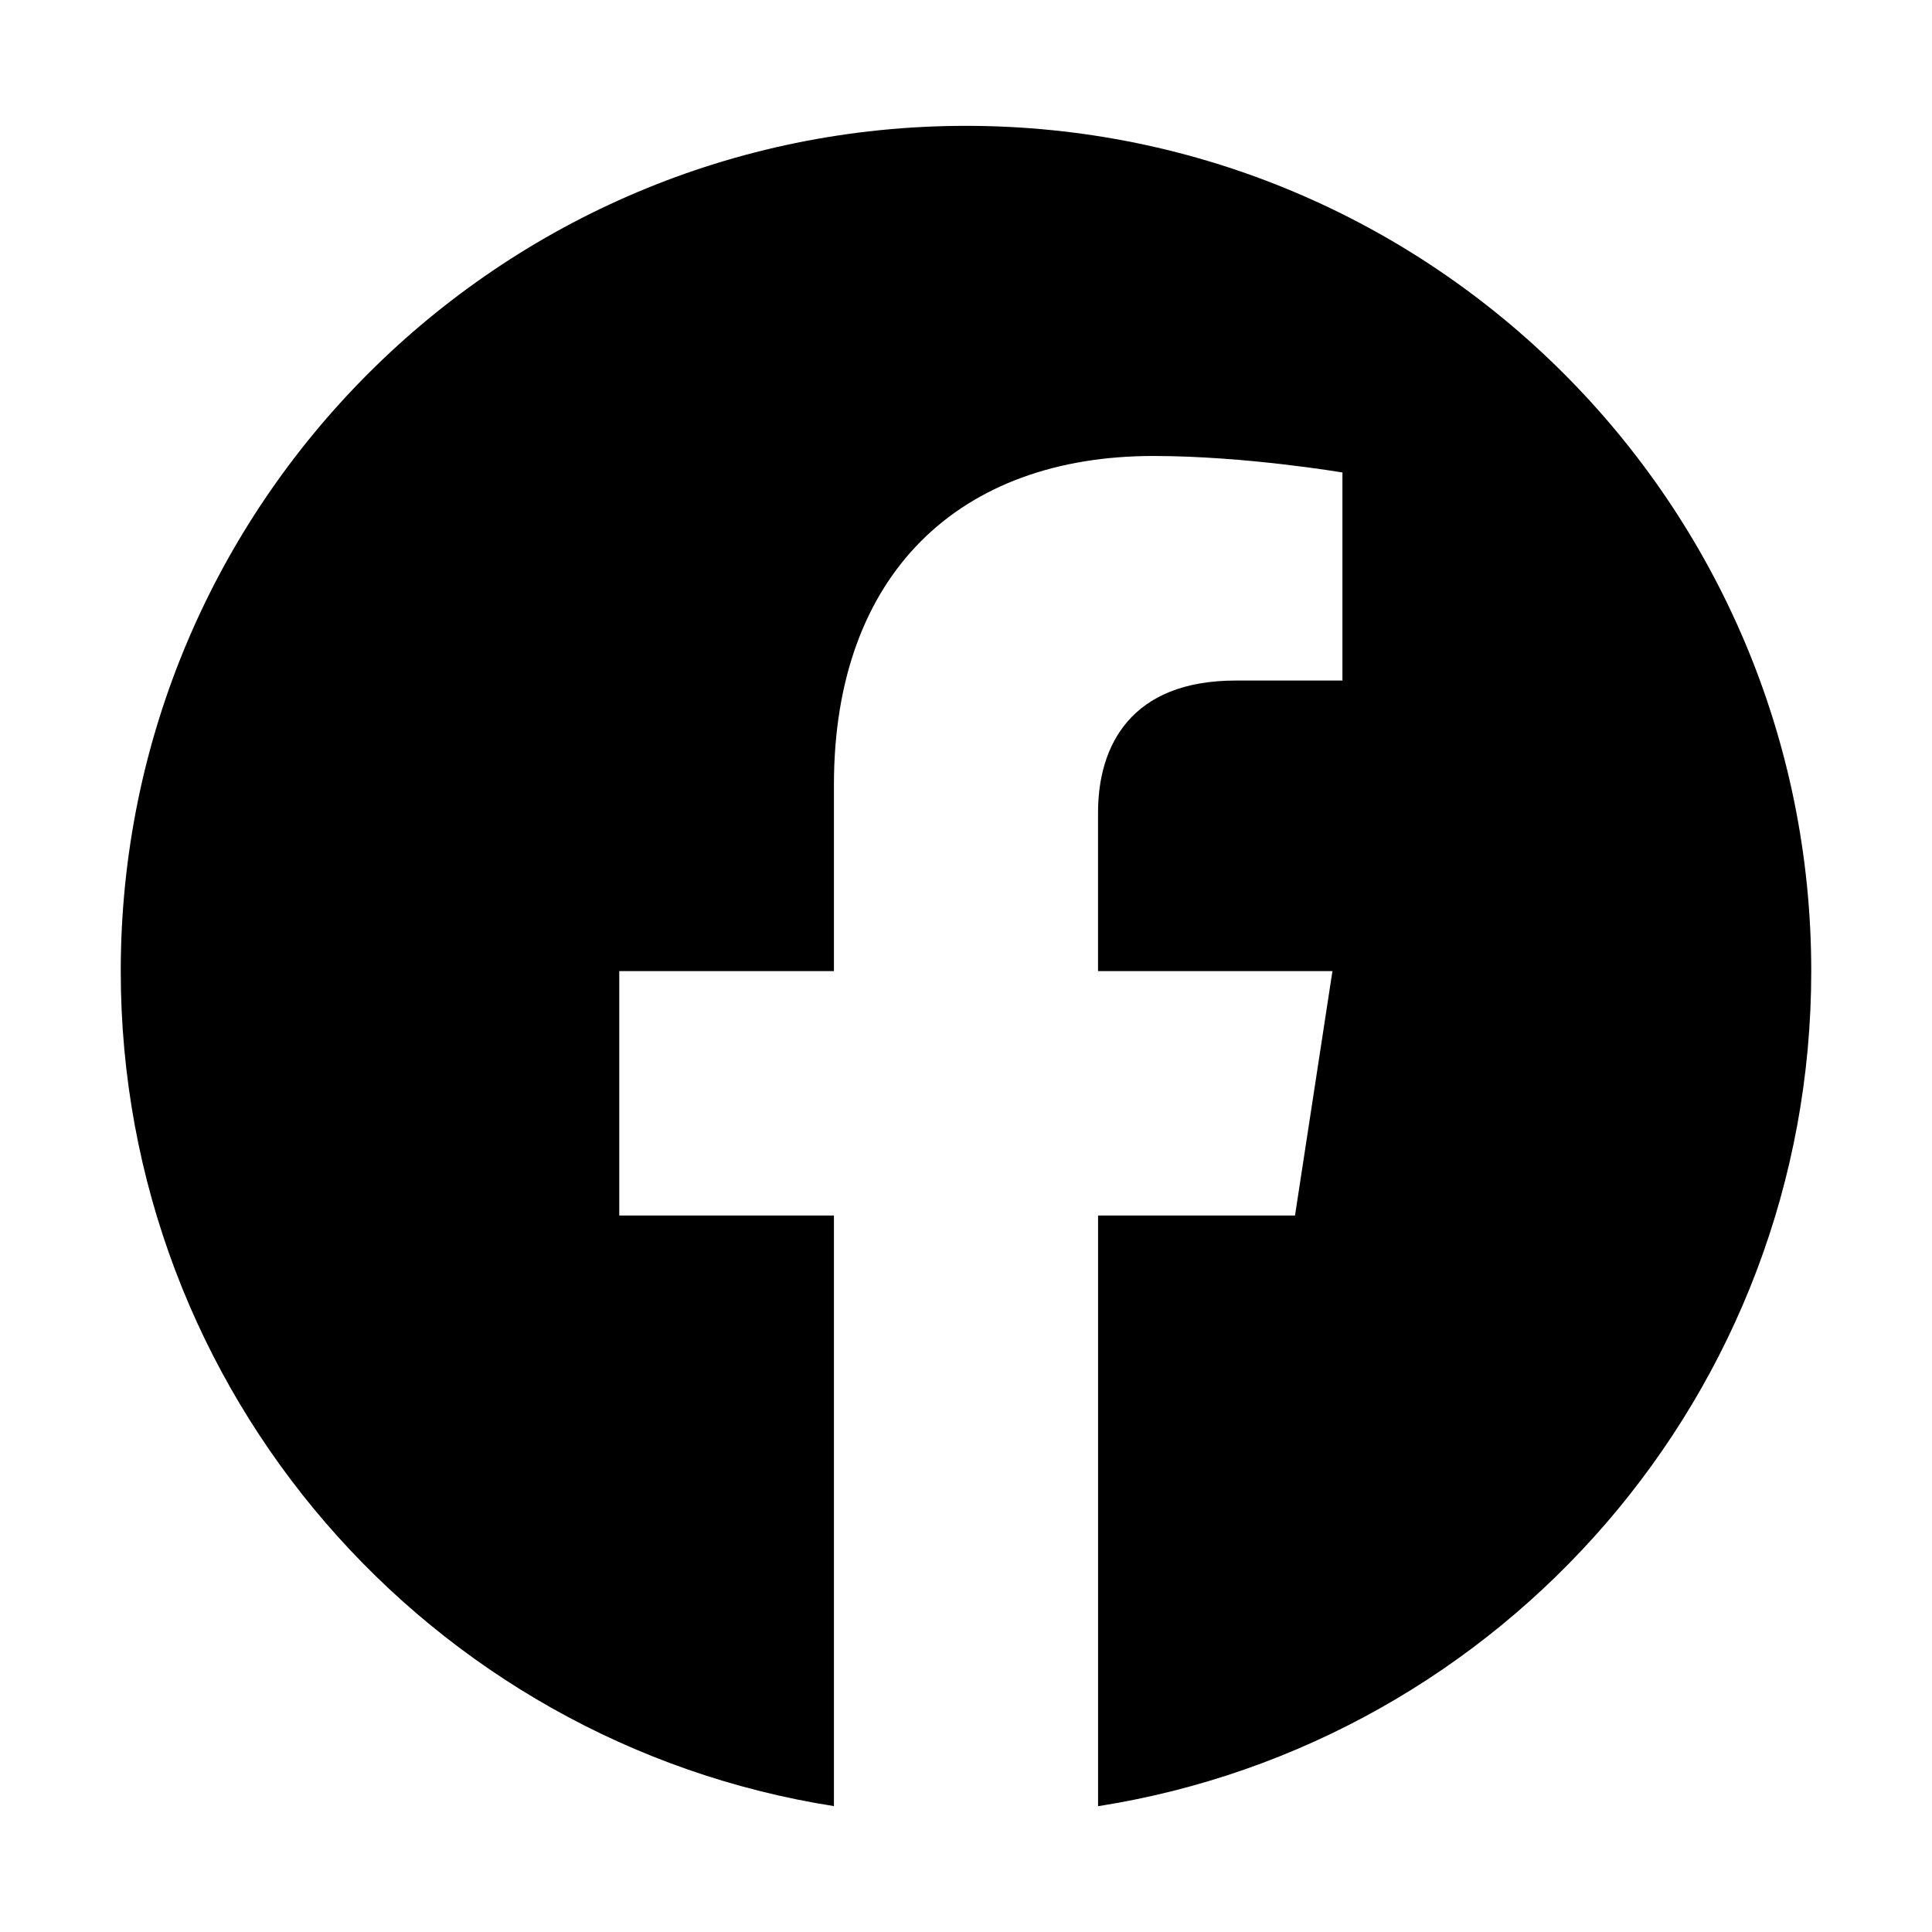
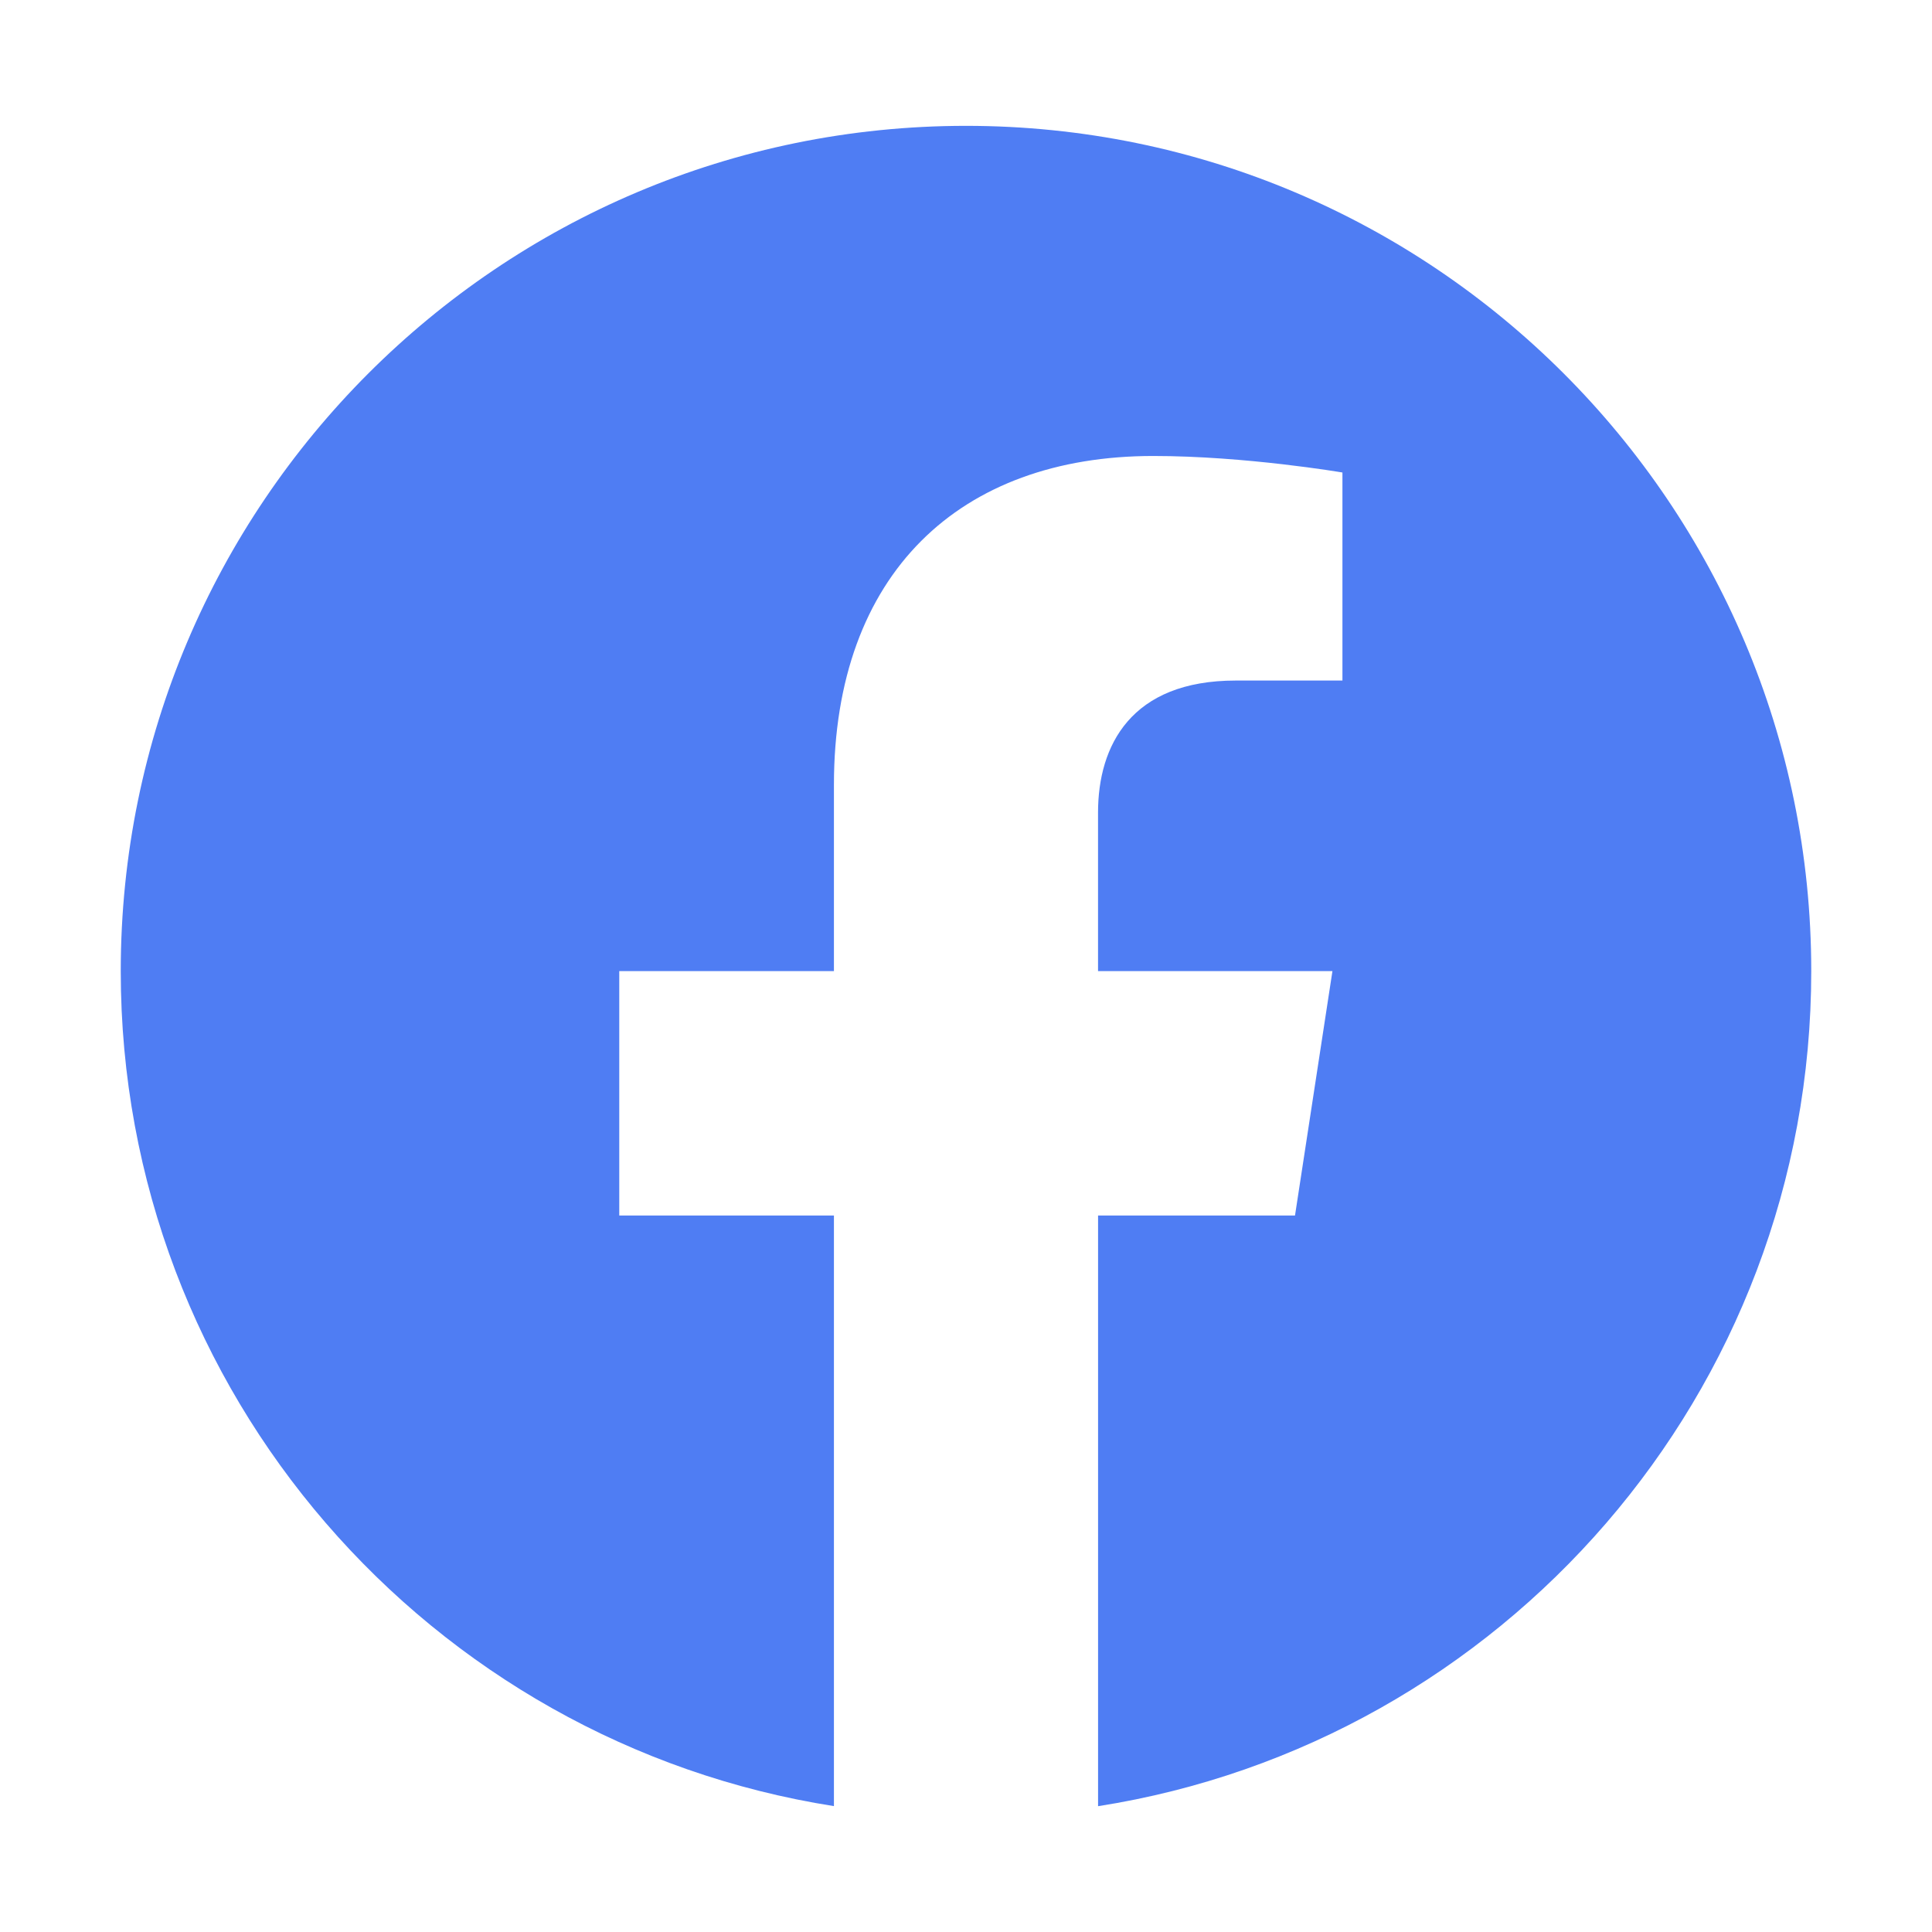
- <svg xmlns="http://www.w3.org/2000/svg" class="ionicon" viewBox="0 0 512 512">
-   <path d="M480 257.35c0-123.7-100.3-224-224-224s-224 100.3-224 224c0 111.8 81.9 204.47 189 221.29V322.12h-56.89v-64.77H221V208c0-56.13 33.45-87.16 84.61-87.16 24.51 0 50.15 4.38 50.15 4.38v55.13H327.5c-27.81 0-36.51 17.26-36.51 35v42h62.12l-9.92 64.77H291v156.54c107.1-16.81 189-109.48 189-221.31z" fill-rule="evenodd" />
+ <svg xmlns="http://www.w3.org/2000/svg" width="100%" height="100%" viewBox="0 0 512 512" version="1.1" xml:space="preserve" style="fill-rule:evenodd;clip-rule:evenodd;stroke-linejoin:round;stroke-miterlimit:2;">
+   <path d="M480,257.35C480,133.65 379.7,33.35 256,33.35C132.3,33.35 32,133.65 32,257.35C32,369.15 113.9,461.82 221,478.64L221,322.12L164.11,322.12L164.11,257.35L221,257.35L221,208C221,151.87 254.45,120.84 305.61,120.84C330.12,120.84 355.76,125.22 355.76,125.22L355.76,180.35L327.5,180.35C299.69,180.35 290.99,197.61 290.99,215.35L290.99,257.35L353.11,257.35L343.19,322.12L291,322.12L291,478.66C398.1,461.85 480,369.18 480,257.35Z" style="fill:rgb(79,125,243);" />
</svg>
